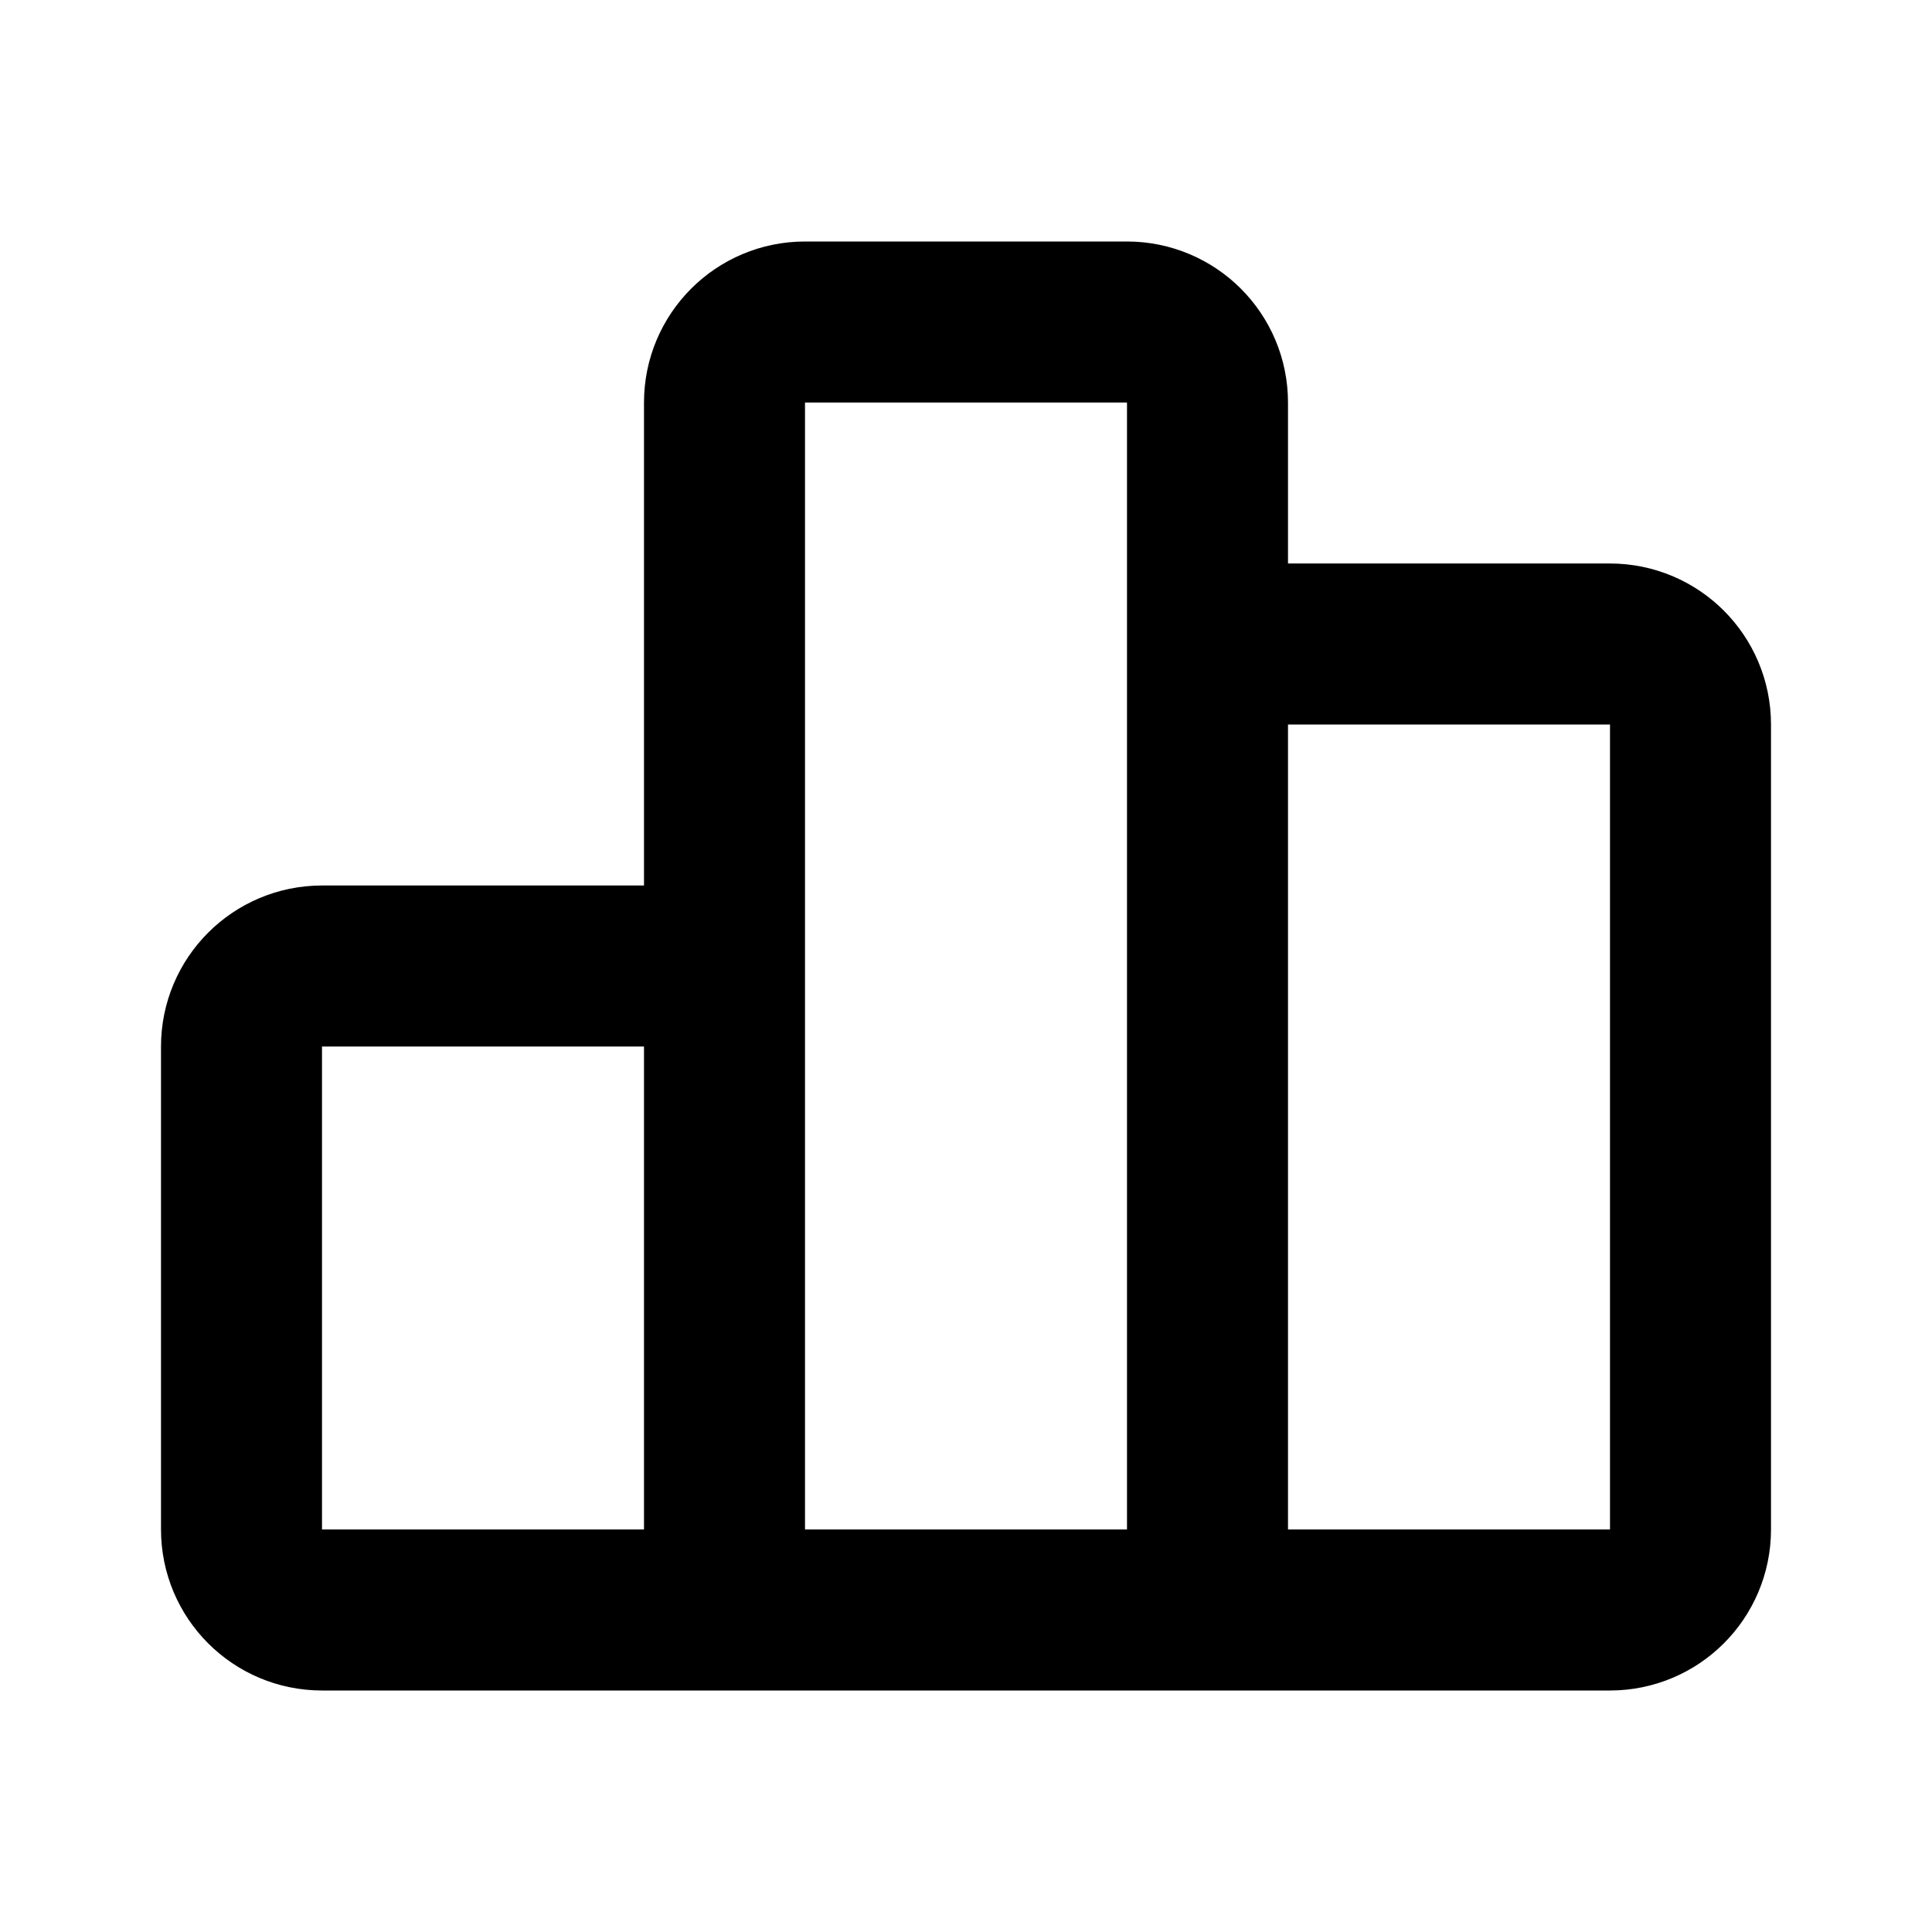
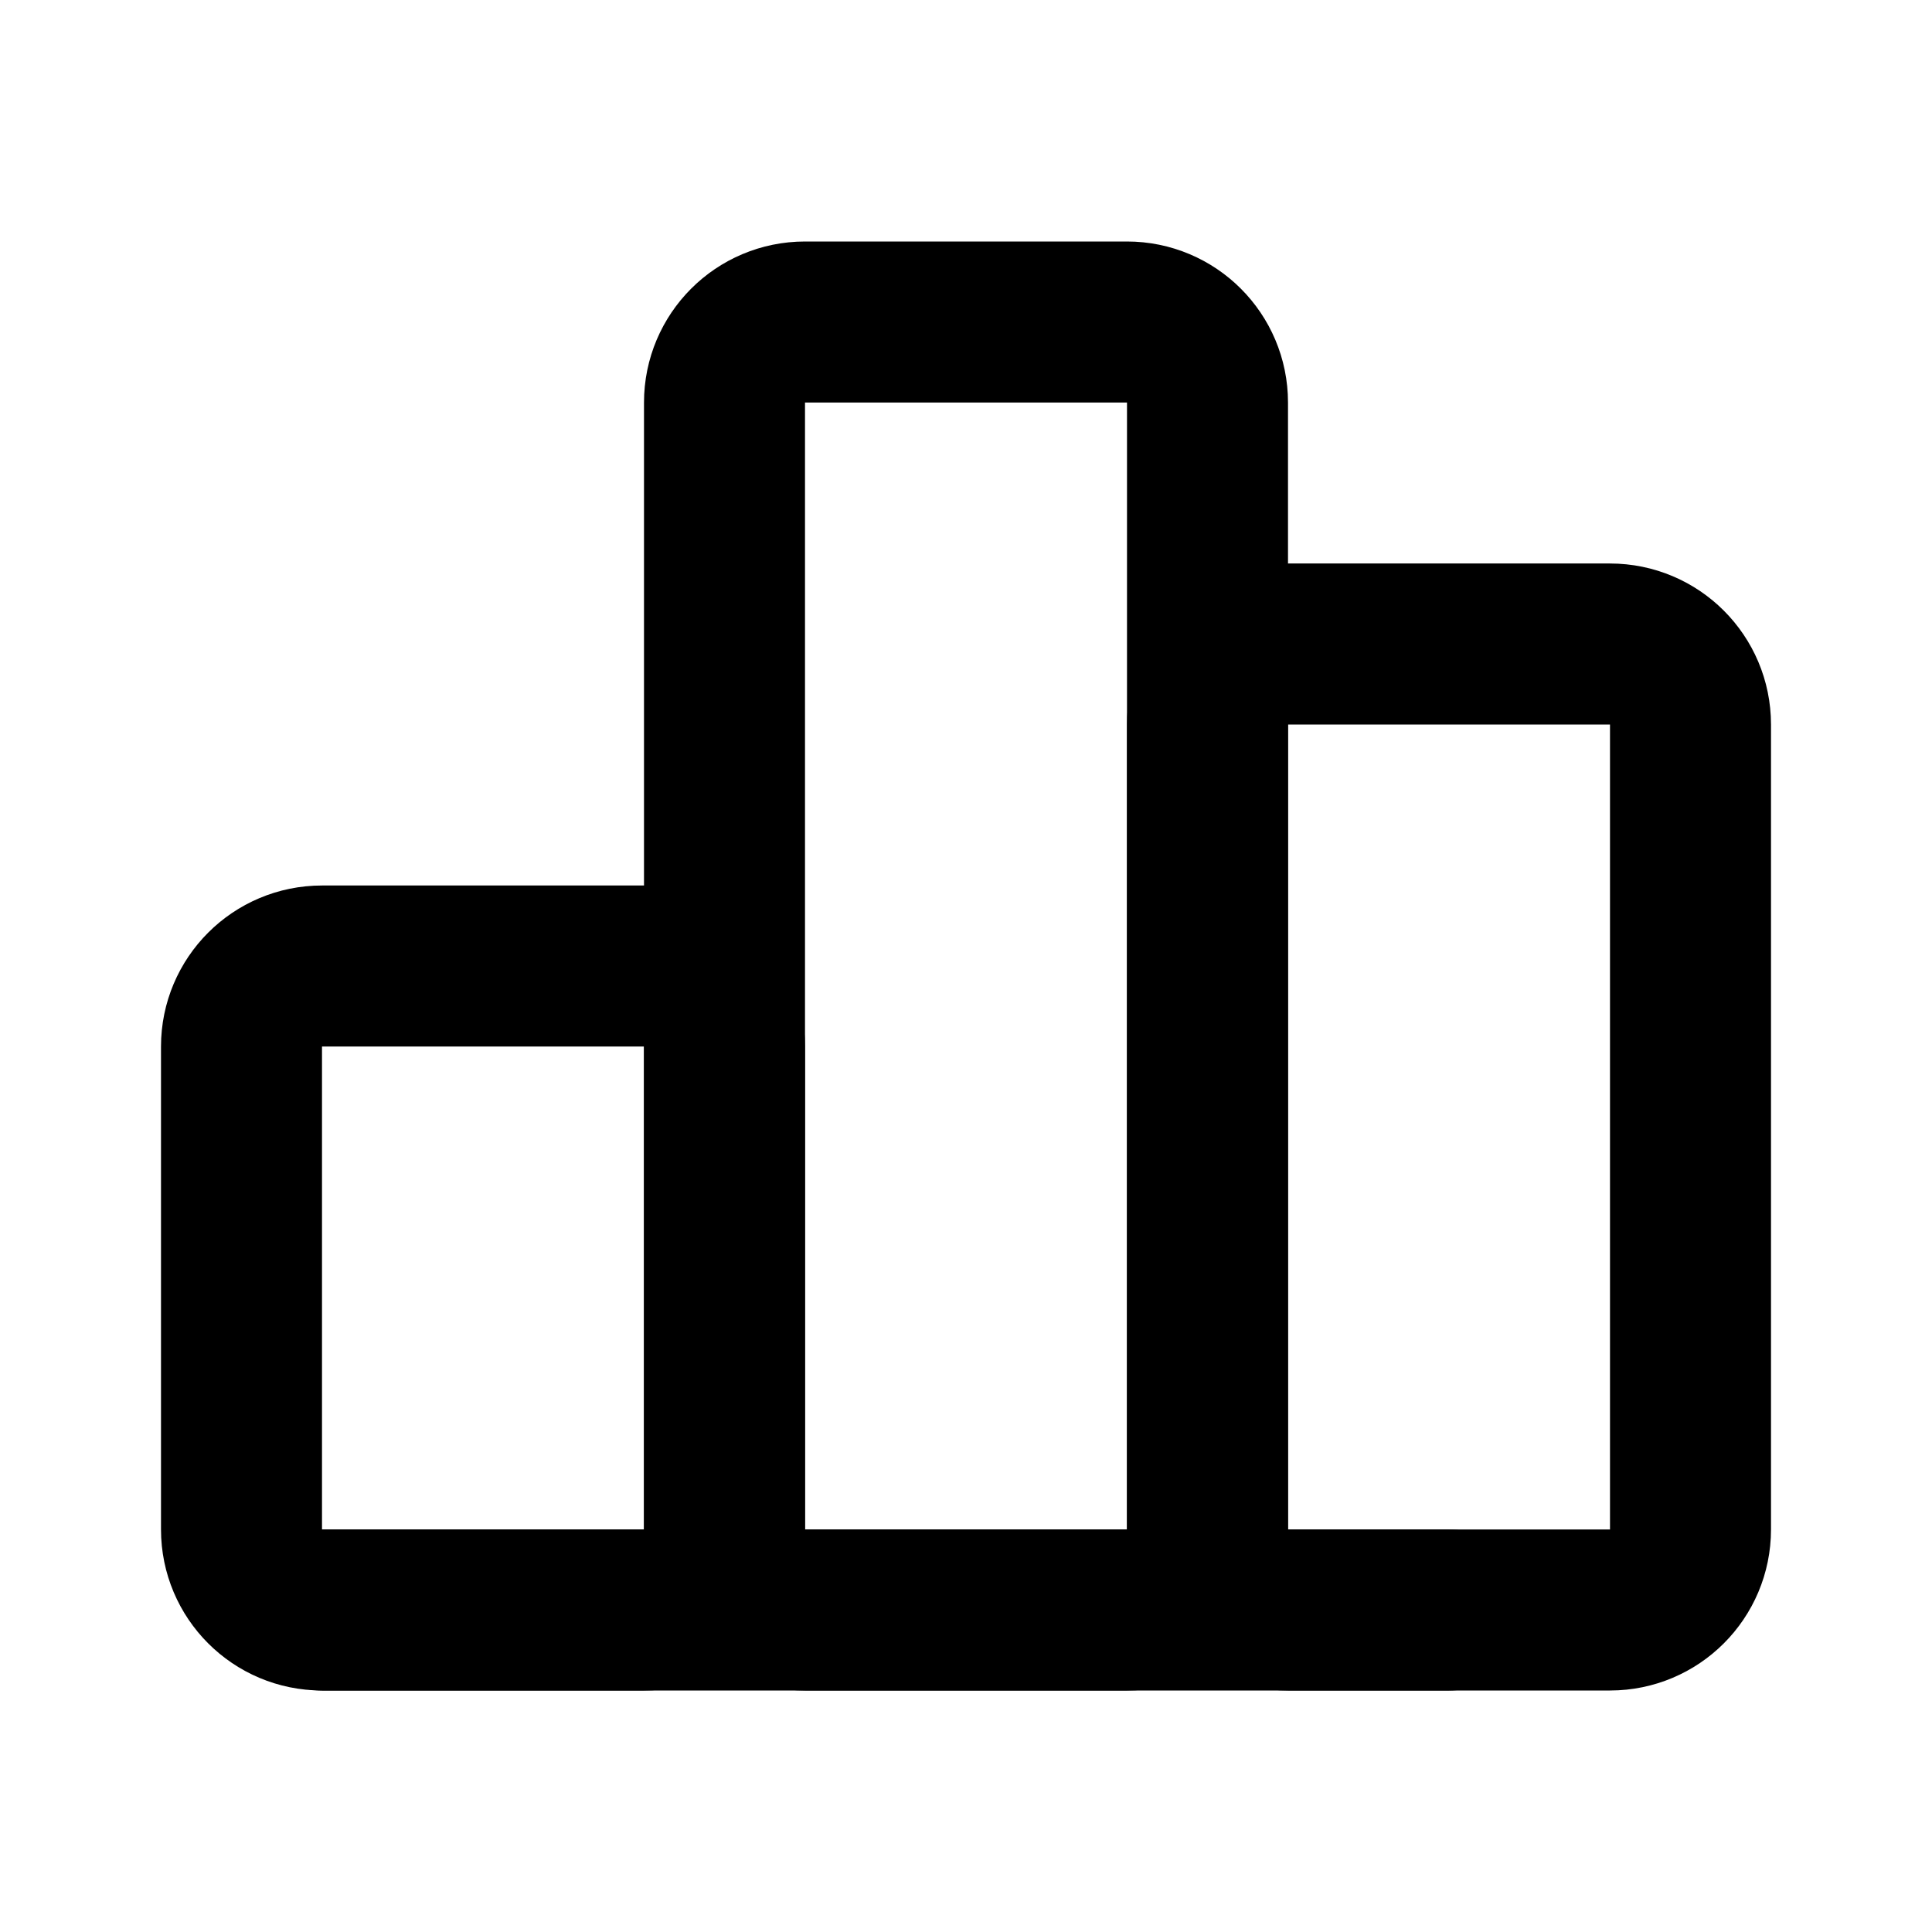
- <svg xmlns="http://www.w3.org/2000/svg" width="24" height="24" fill="none" stroke="currentColor" stroke-linecap="round" stroke-linejoin="round" stroke-width="2" class="icon icon-tabler icons-tabler-outline icon-tabler-chart-bar">
-   <path stroke="none" d="M0 0h24v24H0z" />
-   <path d="M3 13a1 1 0 0 1 1-1h4a1 1 0 0 1 1 1v6a1 1 0 0 1-1 1H4a1 1 0 0 1-1-1zm12-4a1 1 0 0 1 1-1h4a1 1 0 0 1 1 1v10a1 1 0 0 1-1 1h-4a1 1 0 0 1-1-1zM9 5a1 1 0 0 1 1-1h4a1 1 0 0 1 1 1v14a1 1 0 0 1-1 1h-4a1 1 0 0 1-1-1zM4 20h14" />
+ <svg xmlns="http://www.w3.org/2000/svg" width="24" height="24" viewBox="0 0 24 24" fill="none" stroke="currentColor" stroke-width="2" stroke-linecap="round" stroke-linejoin="round" class="icon icon-tabler icons-tabler-outline icon-tabler-chart-bar">
+   <path stroke="none" d="M0 0h24v24H0z" fill="none" />
+   <path d="M3 13a1 1 0 0 1 1 -1h4a1 1 0 0 1 1 1v6a1 1 0 0 1 -1 1h-4a1 1 0 0 1 -1 -1z" />
+   <path d="M15 9a1 1 0 0 1 1 -1h4a1 1 0 0 1 1 1v10a1 1 0 0 1 -1 1h-4a1 1 0 0 1 -1 -1z" />
+   <path d="M9 5a1 1 0 0 1 1 -1h4a1 1 0 0 1 1 1v14a1 1 0 0 1 -1 1h-4a1 1 0 0 1 -1 -1z" />
+   <path d="M4 20h14" />
</svg>
